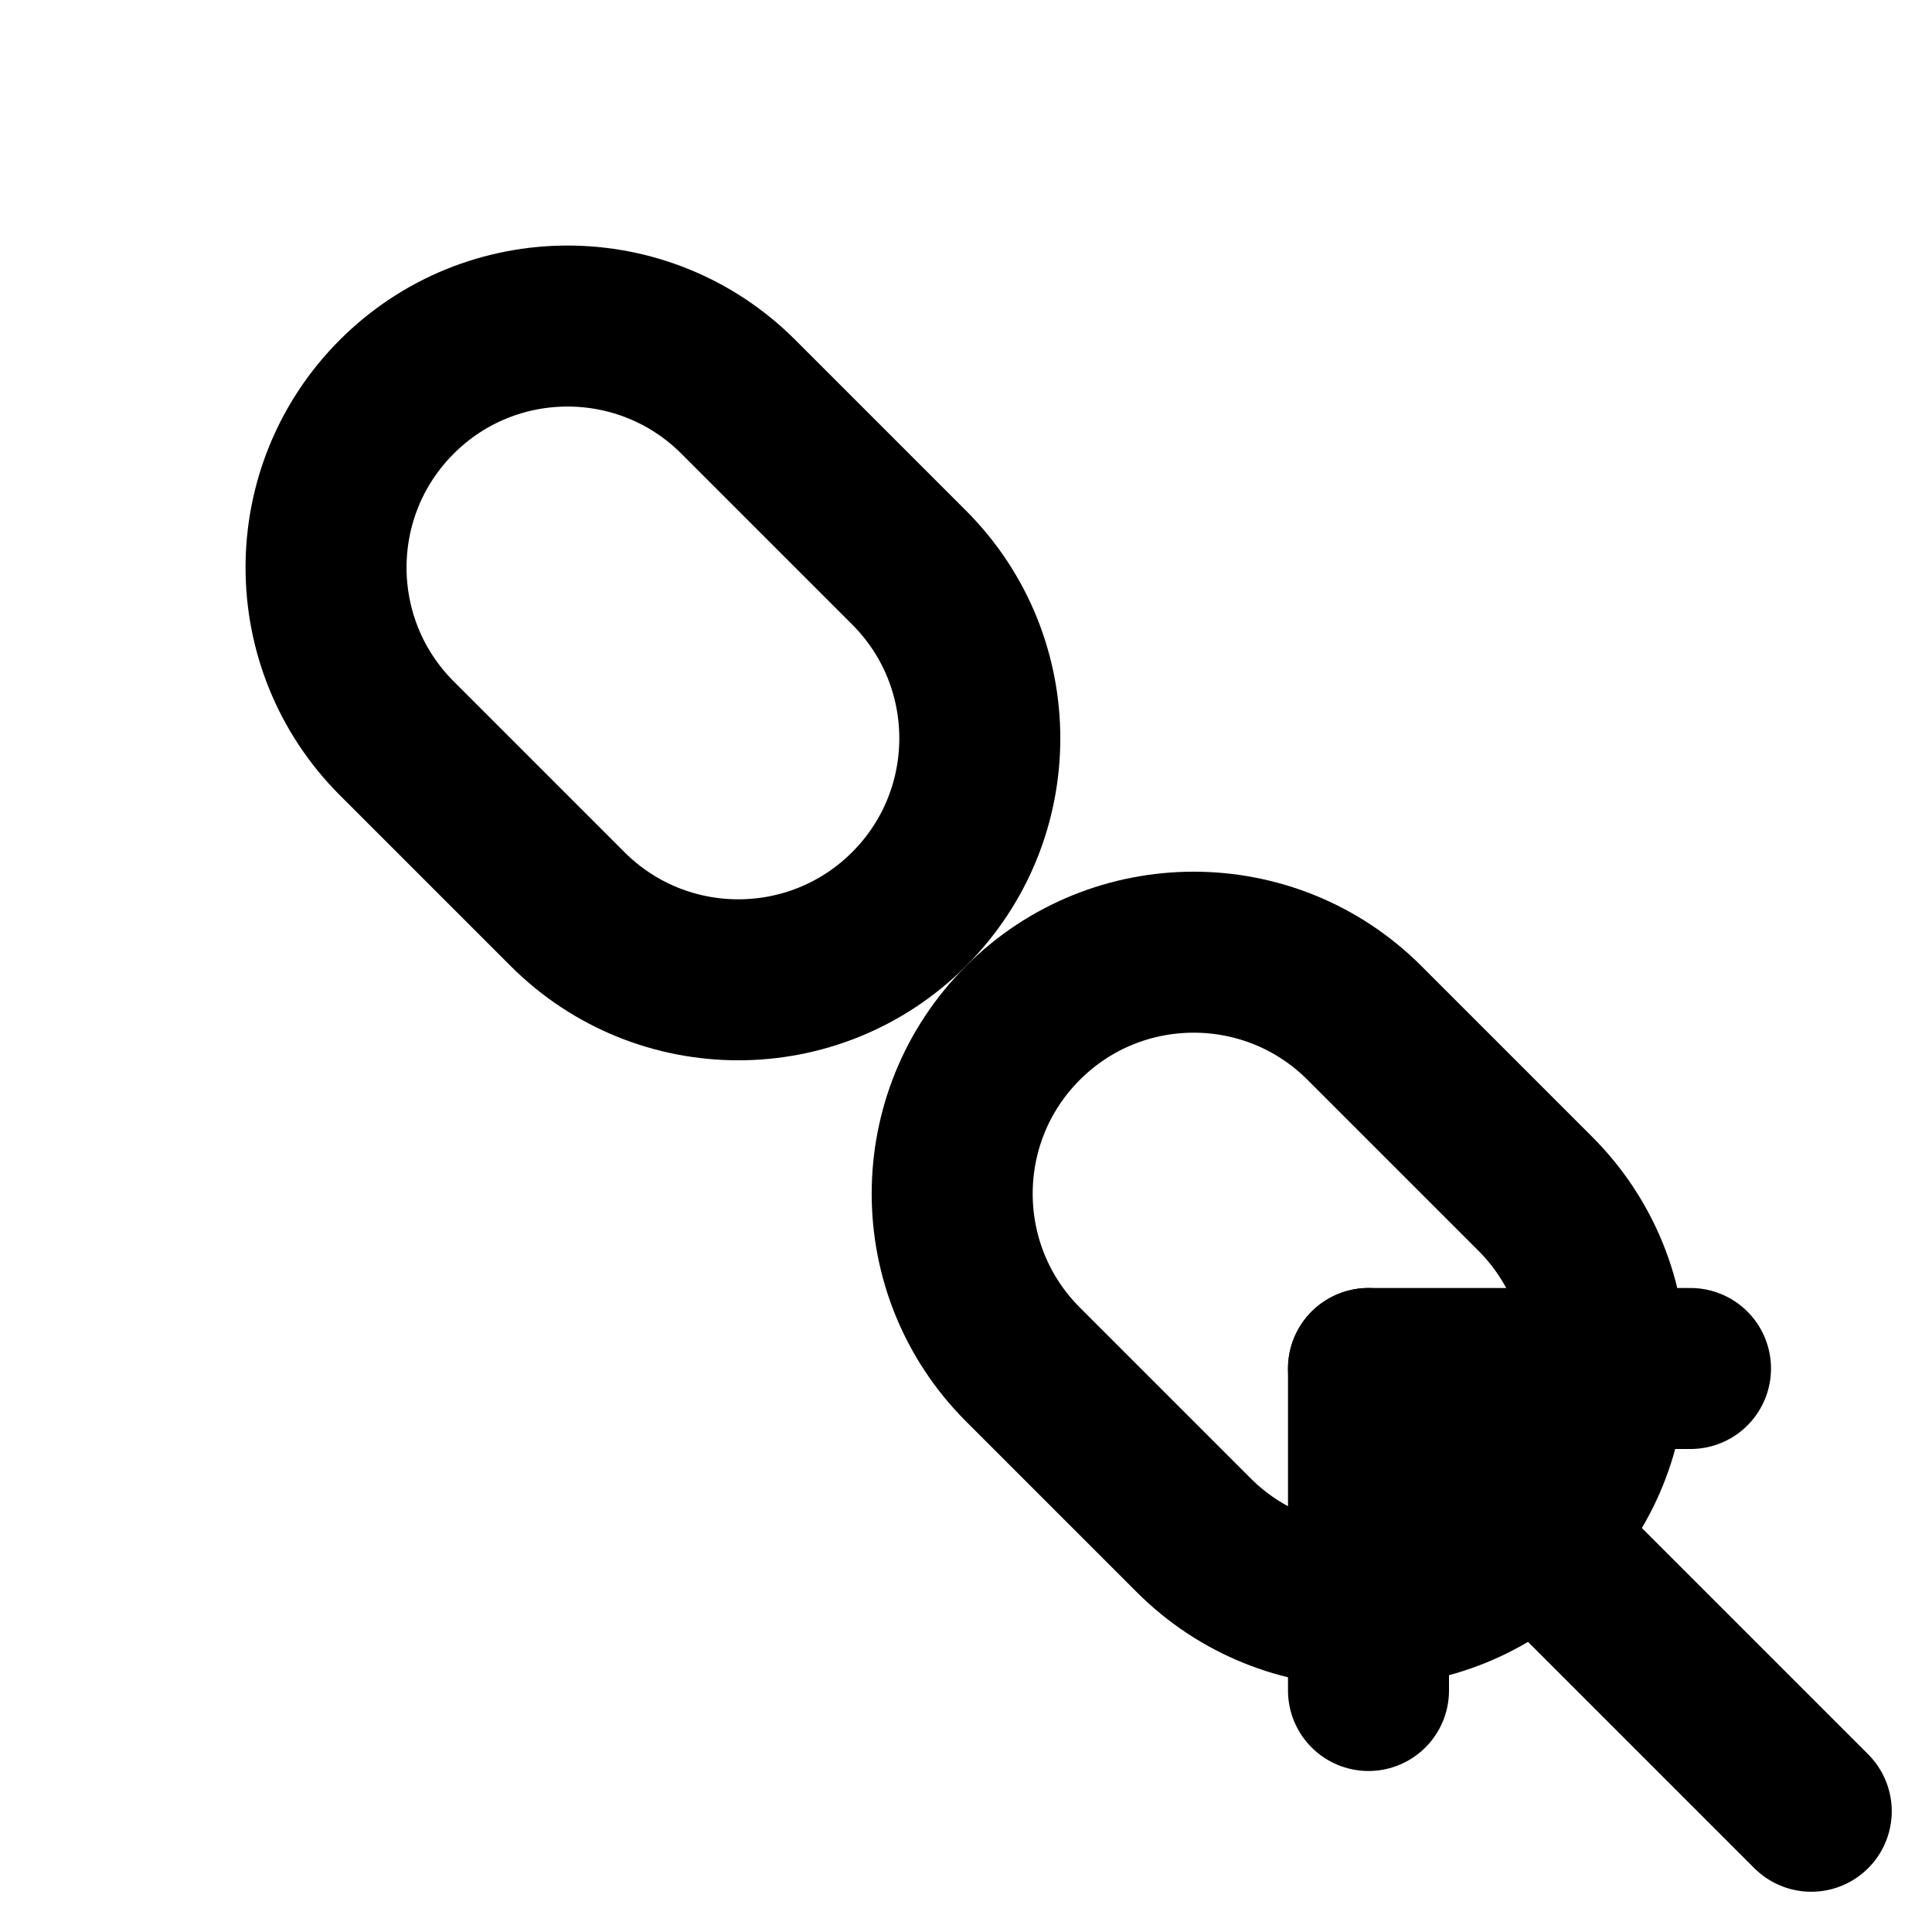
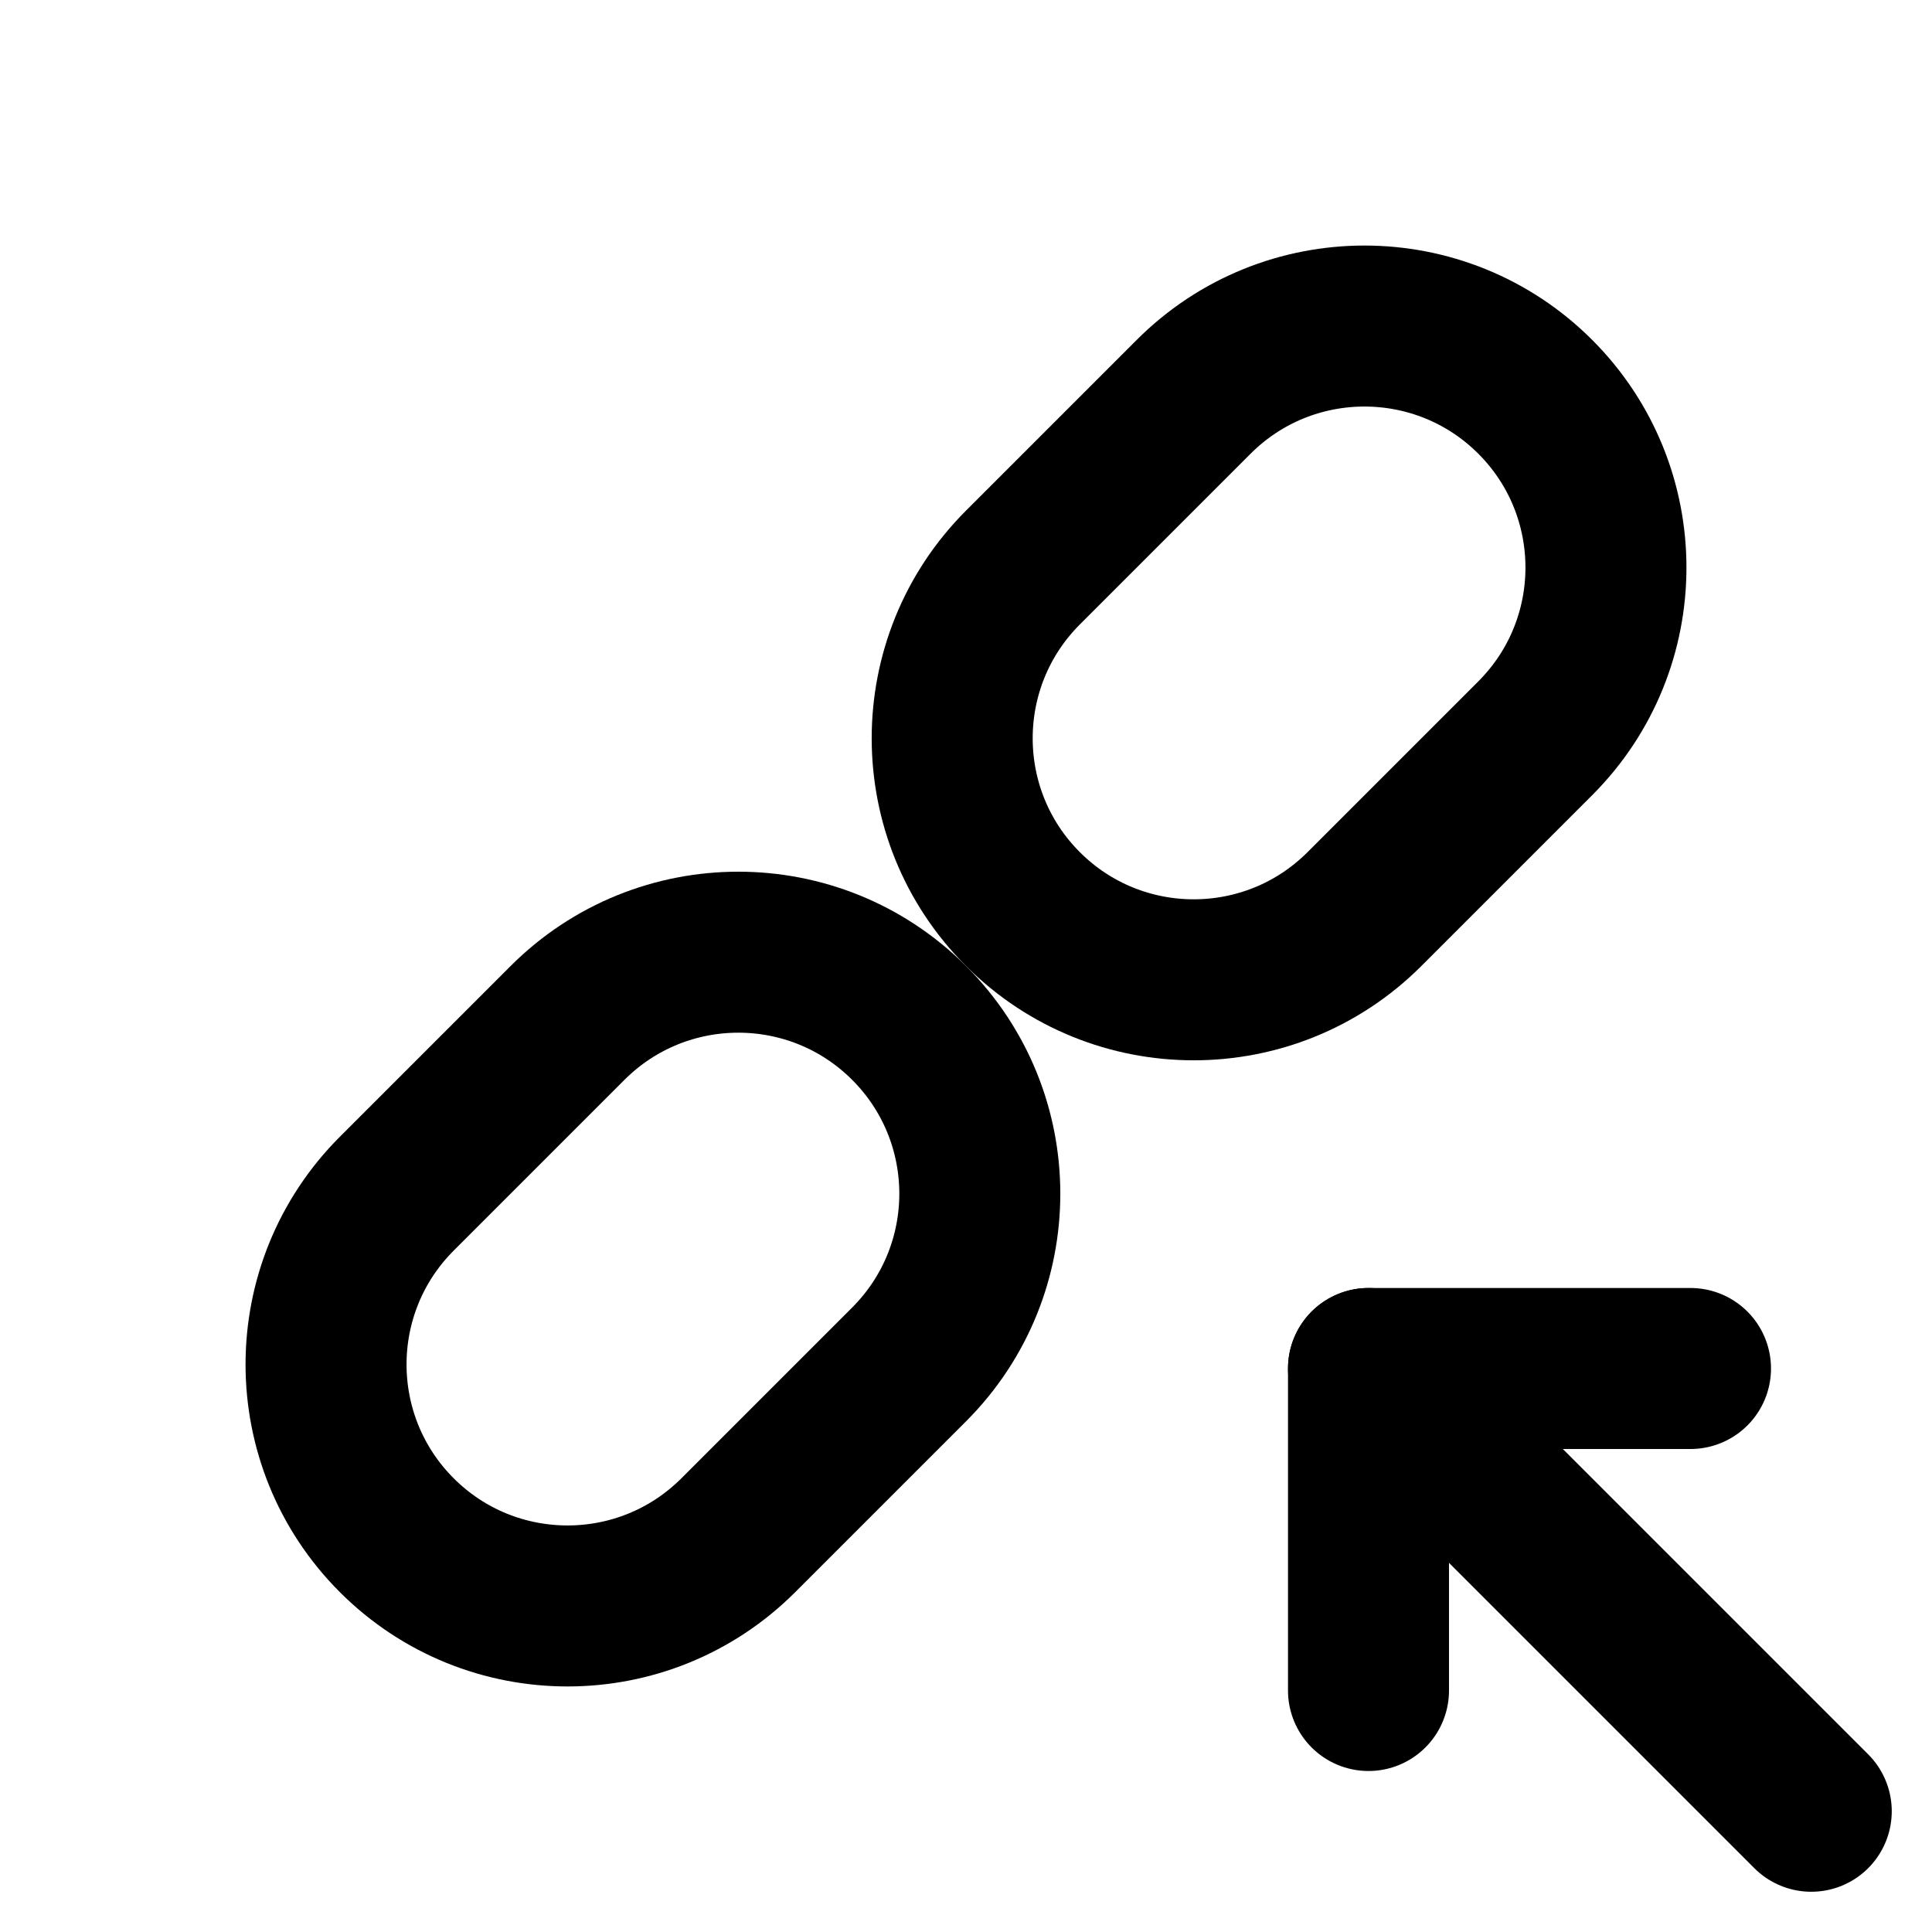
<svg xmlns="http://www.w3.org/2000/svg" viewBox="0 0 24 24" fill="none" stroke="currentColor" stroke-width="2" stroke-linecap="round" stroke-linejoin="round">
-   <g transform="rotate(45 12 12)">
+   <g transform="rotate(-45 12 12)">
    <rect x="2" y="9" width="9" height="6" rx="3" />
    <rect x="13" y="9" width="9" height="6" rx="3" />
  </g>
  <path d="M22.5 22.5 L17 17" />
  <path d="M17 21 L17 17 L21 17" />
</svg>
